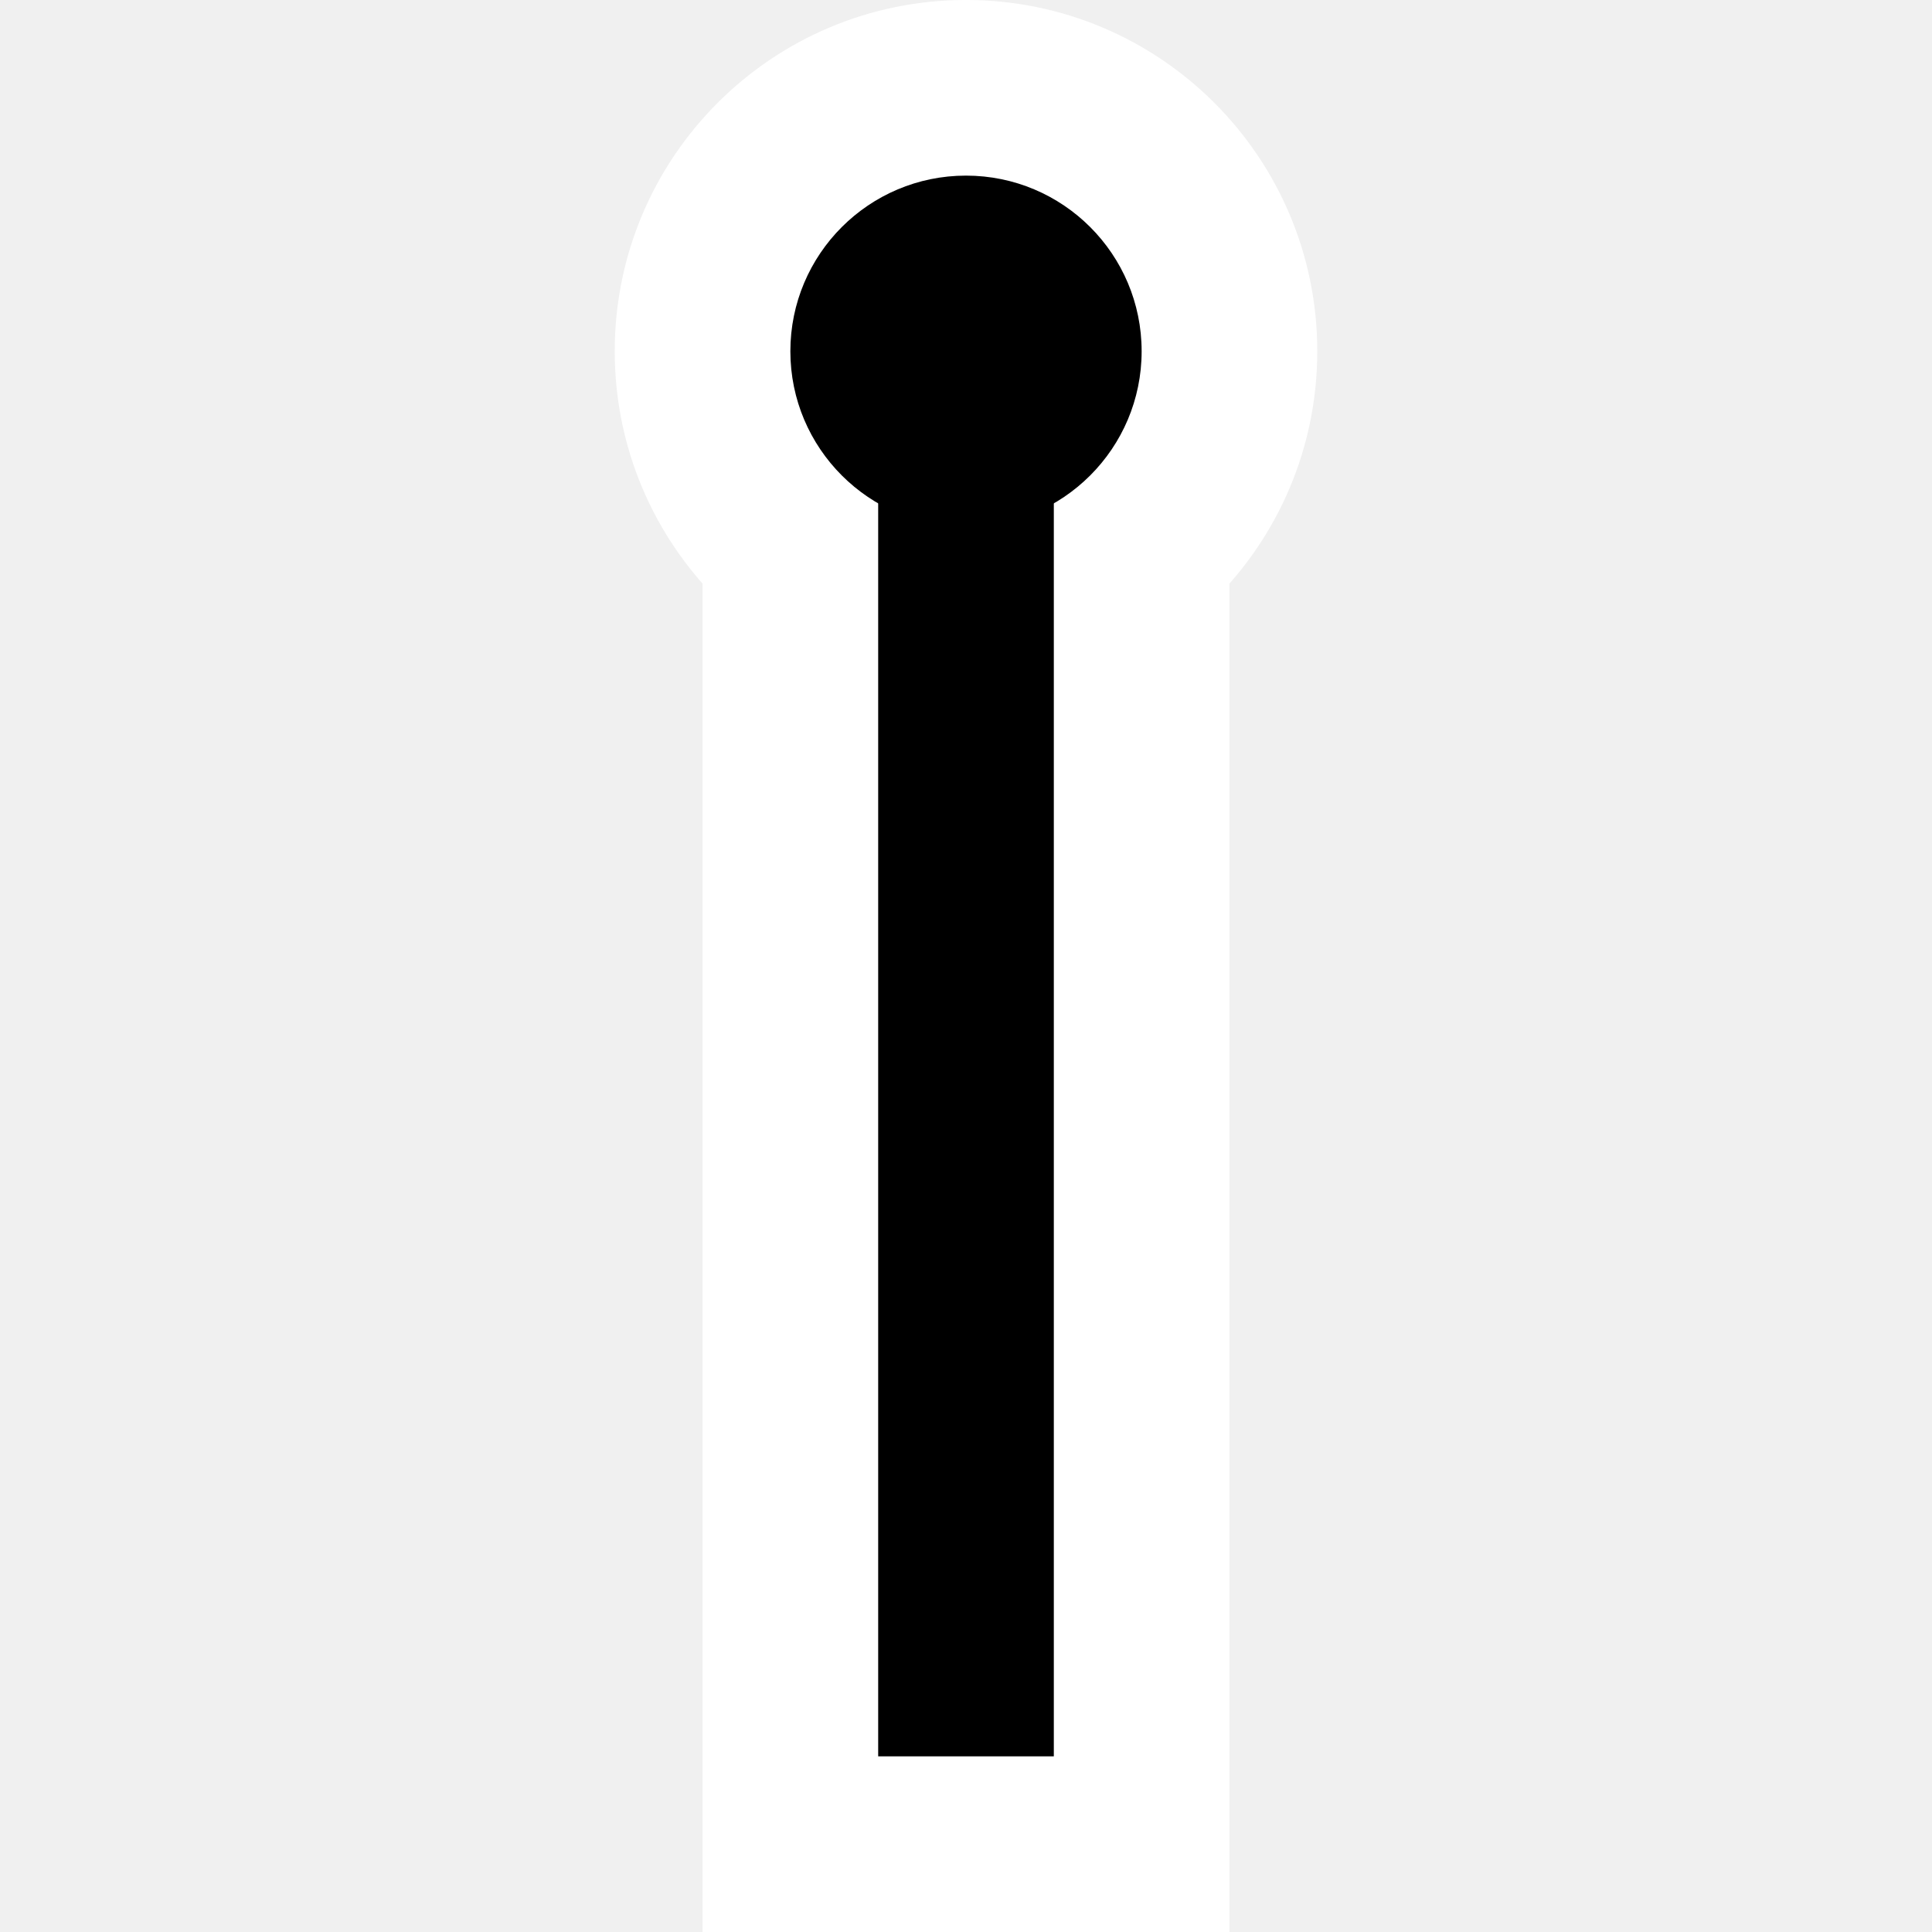
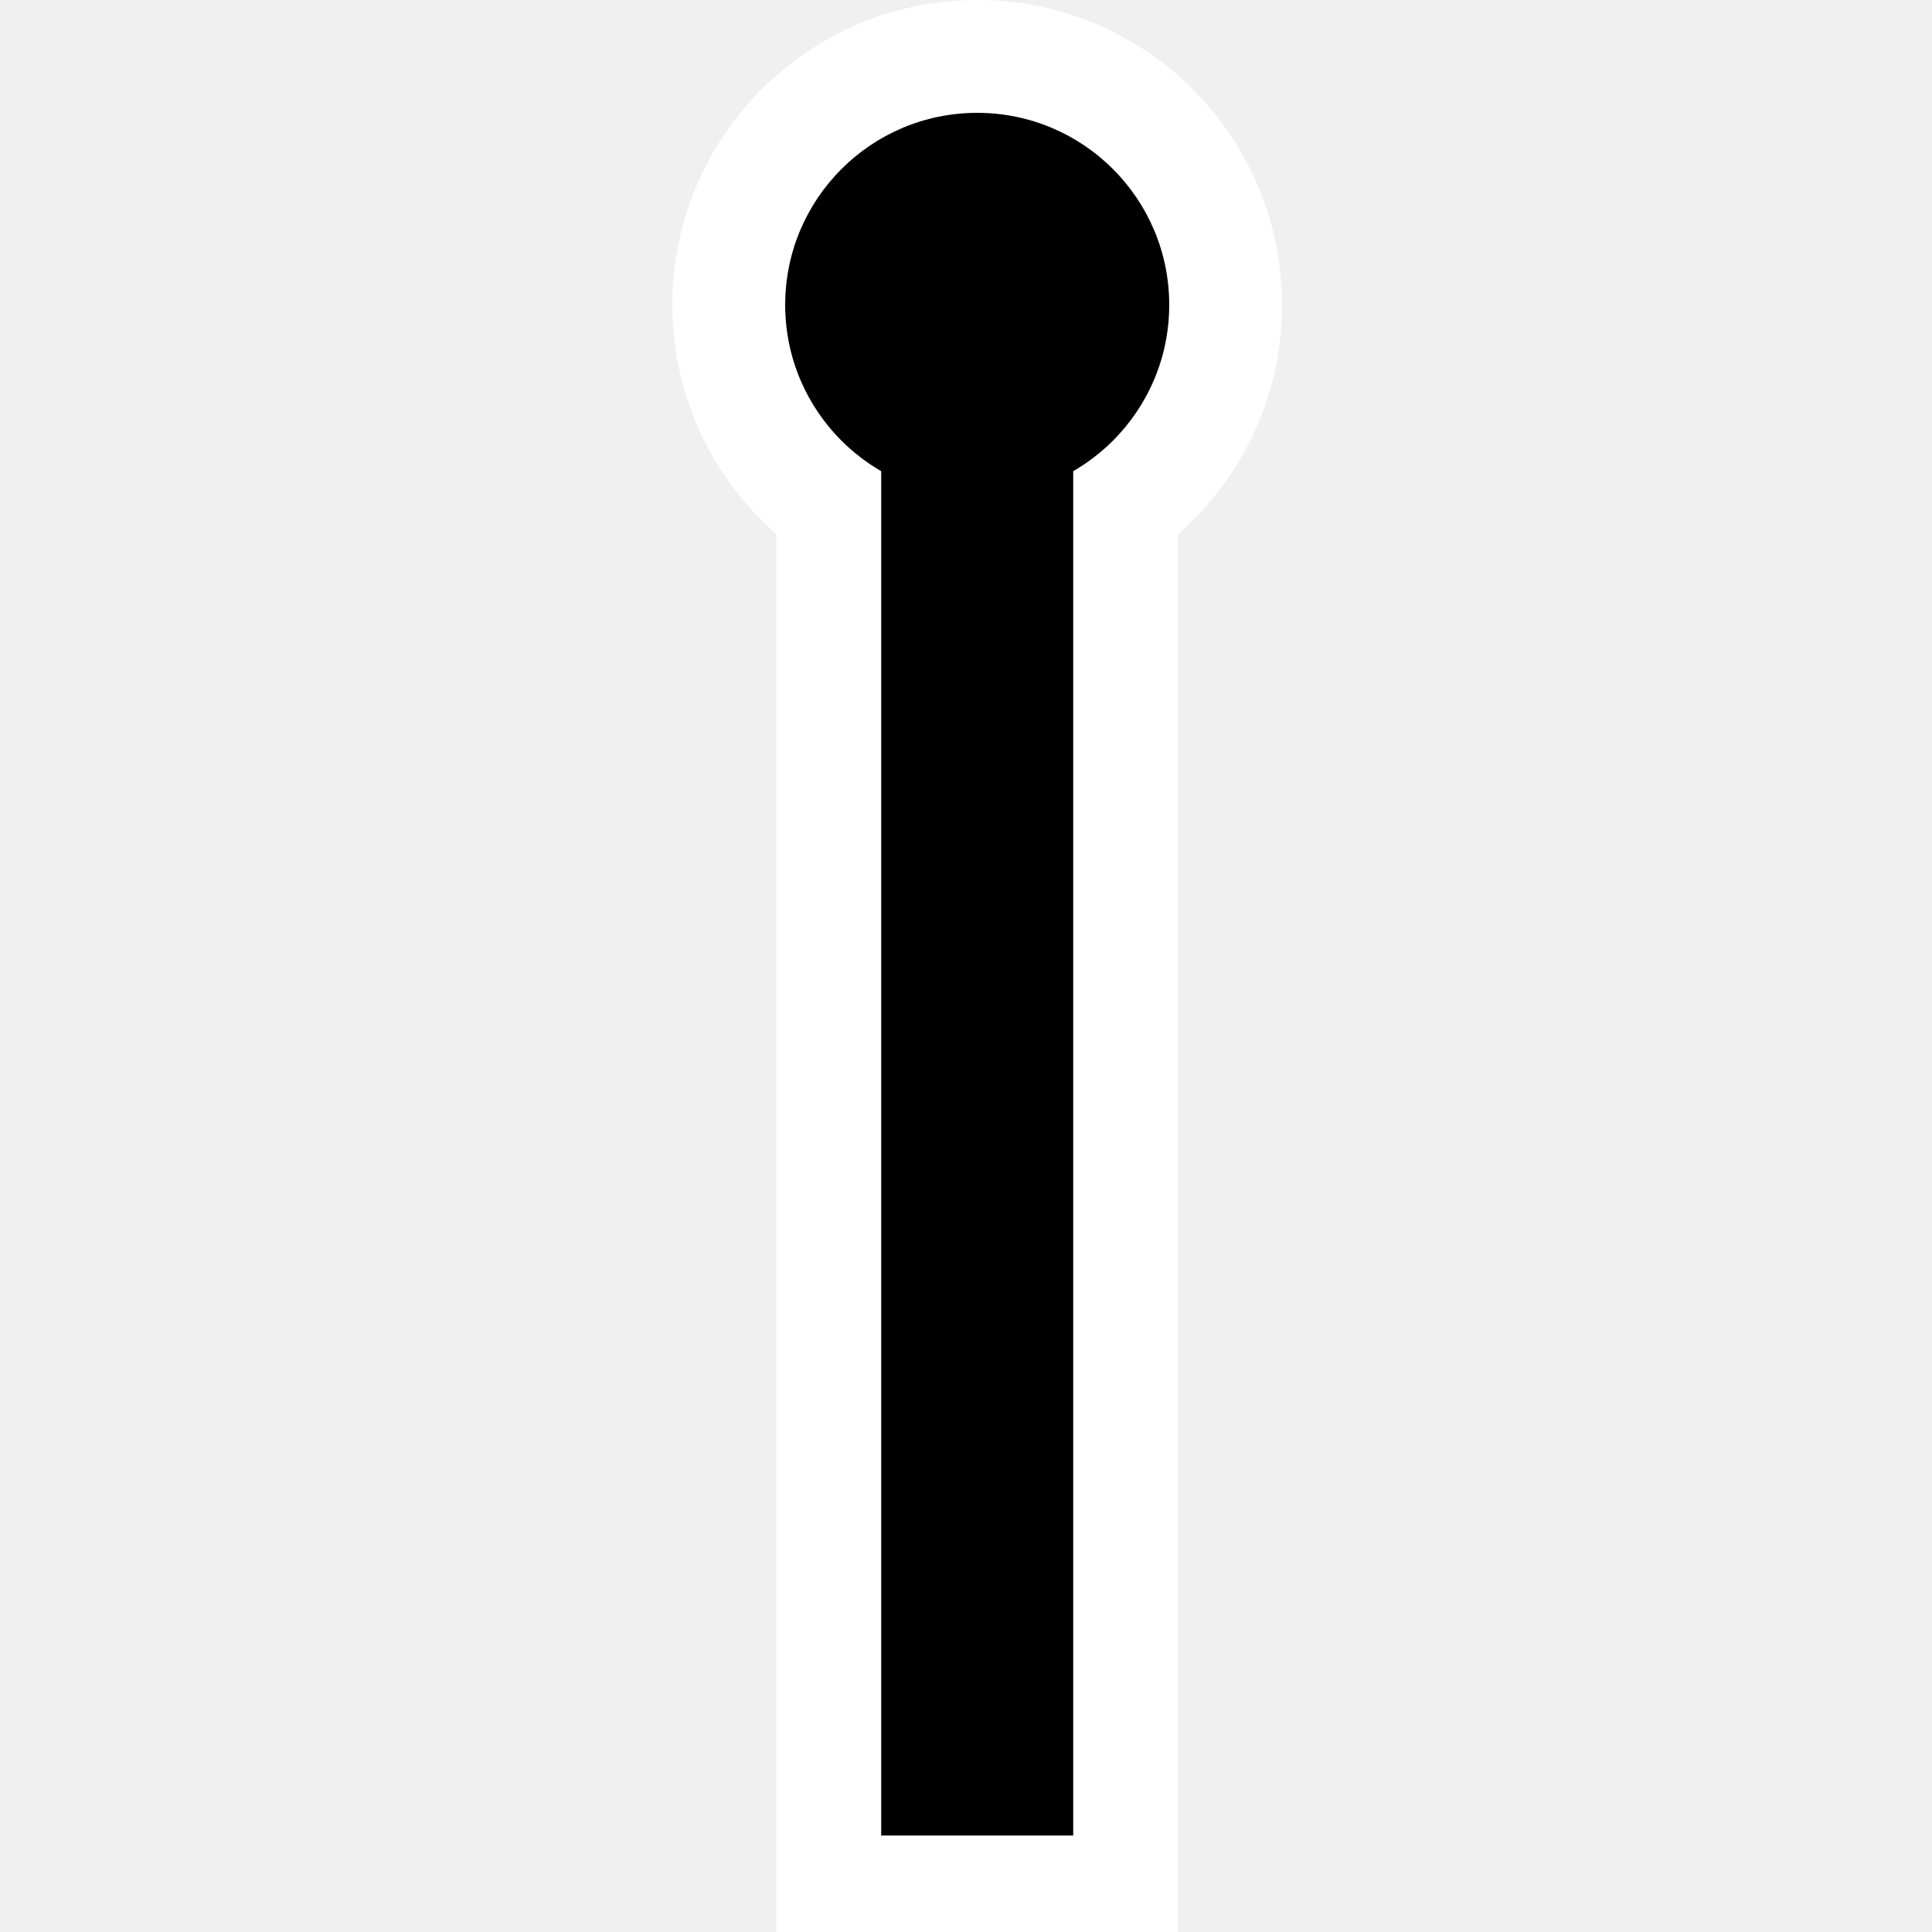
- <svg xmlns="http://www.w3.org/2000/svg" width="22" height="22" viewBox="0 0 22 22" id="svg2" version="1.1">
+ <svg xmlns="http://www.w3.org/2000/svg" width="100" height="100" viewBox="0 0 100 100" id="svg2" version="1.1">
  <defs id="defs4" />
-   <g id="layer2" style="display:inline" transform="translate(0,2)">
-     <g id="g3337" transform="translate(0.375,-0.03125)">
-       <rect y="1.031" x="7.625" height="19" width="6" id="rect3335-6" style="display:inline;fill:#ffffff;fill-opacity:1;fill-rule:evenodd;stroke:none;stroke-width:1px;stroke-linecap:butt;stroke-linejoin:miter;stroke-opacity:1" />
-       <circle r="4" cy="2.031" cx="10.625" id="path4137-3" style="display:inline;fill:#ffffff;fill-opacity:1;stroke:none" />
-       <rect y="3.031" x="9.625" height="15" width="2" id="rect3335" style="fill:#000000;fill-opacity:1;fill-rule:evenodd;stroke:none;stroke-width:1px;stroke-linecap:butt;stroke-linejoin:miter;stroke-opacity:1" />
-       <circle r="2" cy="2.031" cx="10.625" id="path4137" style="fill:#000000;fill-opacity:1;stroke:none" />
+   <g id="layer2" style="display:inline" transform="translate(0,80)">
+     <g id="g3496" transform="matrix(1.127112,0,0,1.127112,-11.82143,5.222205)">
+       <rect y="-61.238" x="46.136" height="74.349" width="18.455" id="rect3335-6-1" style="display:inline;fill:#ffffff;fill-opacity:1;fill-rule:evenodd;stroke:none;stroke-width:1px;stroke-linecap:butt;stroke-linejoin:miter;stroke-opacity:1" />
+       <circle r="14" cy="-61.611" cx="55.364" id="path4137-3-2" style="display:inline;fill:#ffffff;fill-opacity:1;stroke:none" />
+       <rect y="-57.455" x="50.955" height="66.136" width="8.818" id="rect3335-7" style="fill:#000000;fill-opacity:1;fill-rule:evenodd;stroke:none;stroke-width:1px;stroke-linecap:butt;stroke-linejoin:miter;stroke-opacity:1" />
+       <circle r="8.818" cy="-61.611" cx="55.364" id="path4137-0" style="fill:#000000;fill-opacity:1;stroke:none" />
    </g>
  </g>
</svg>
